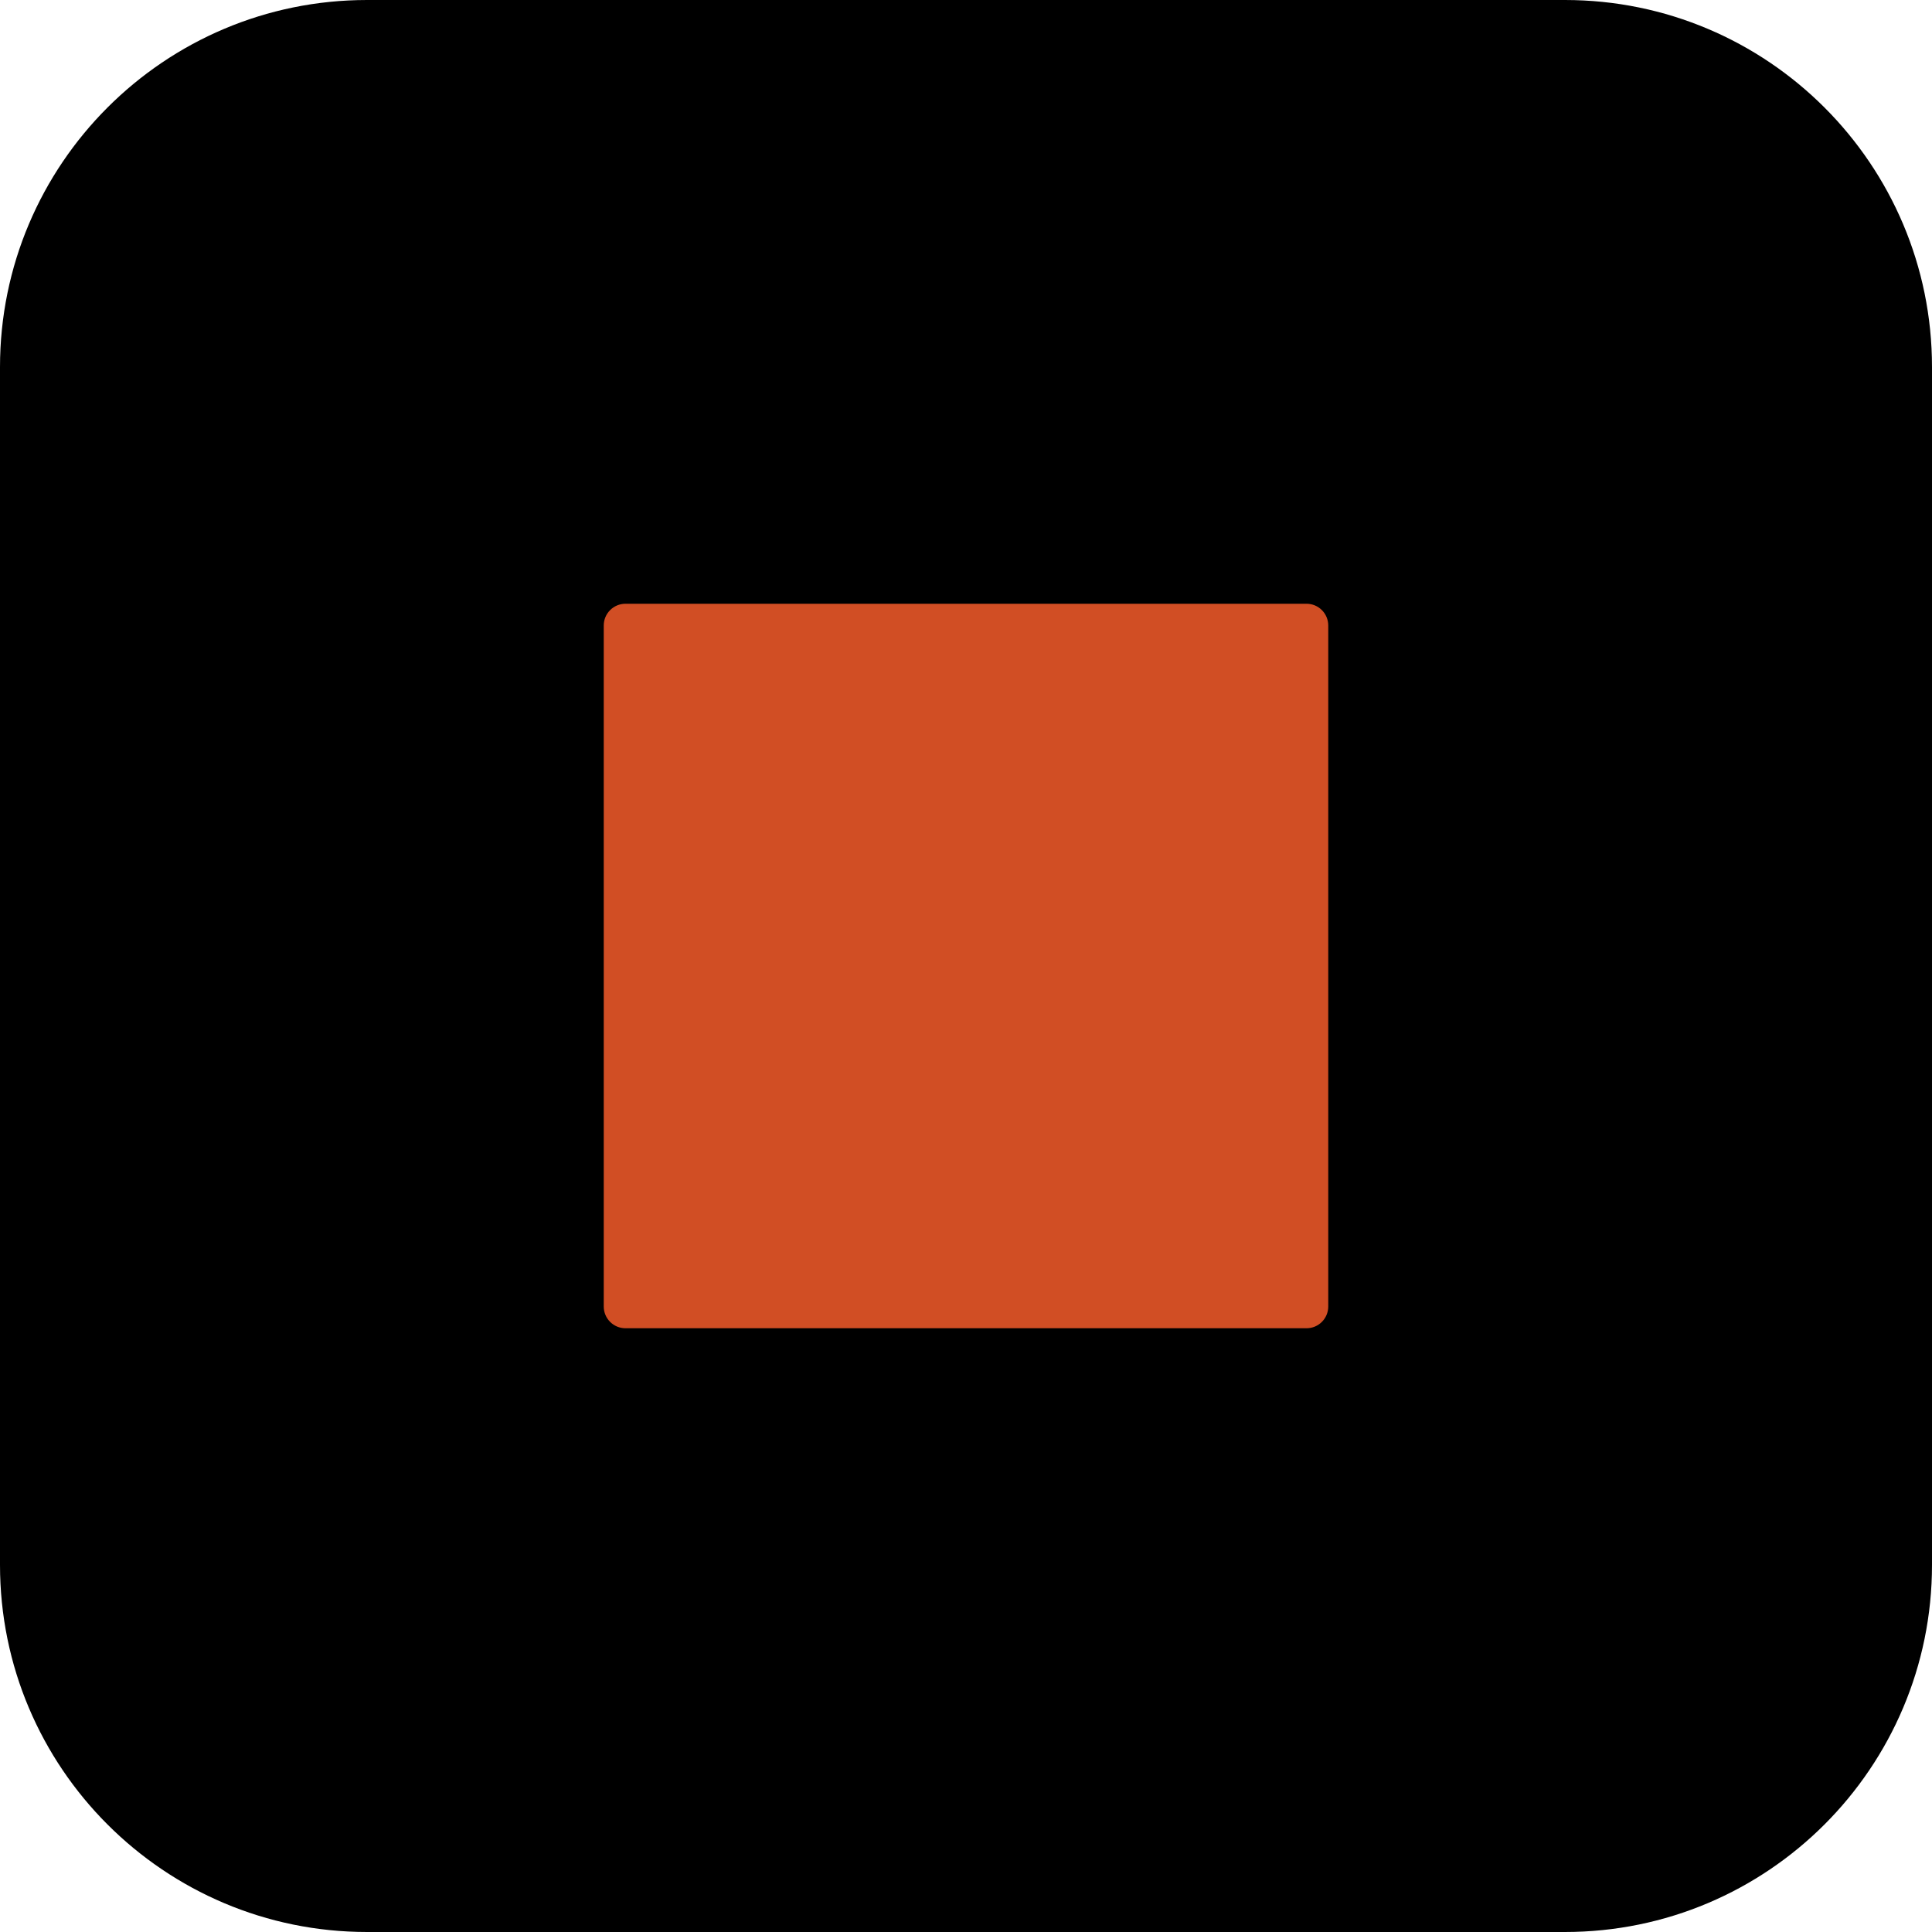
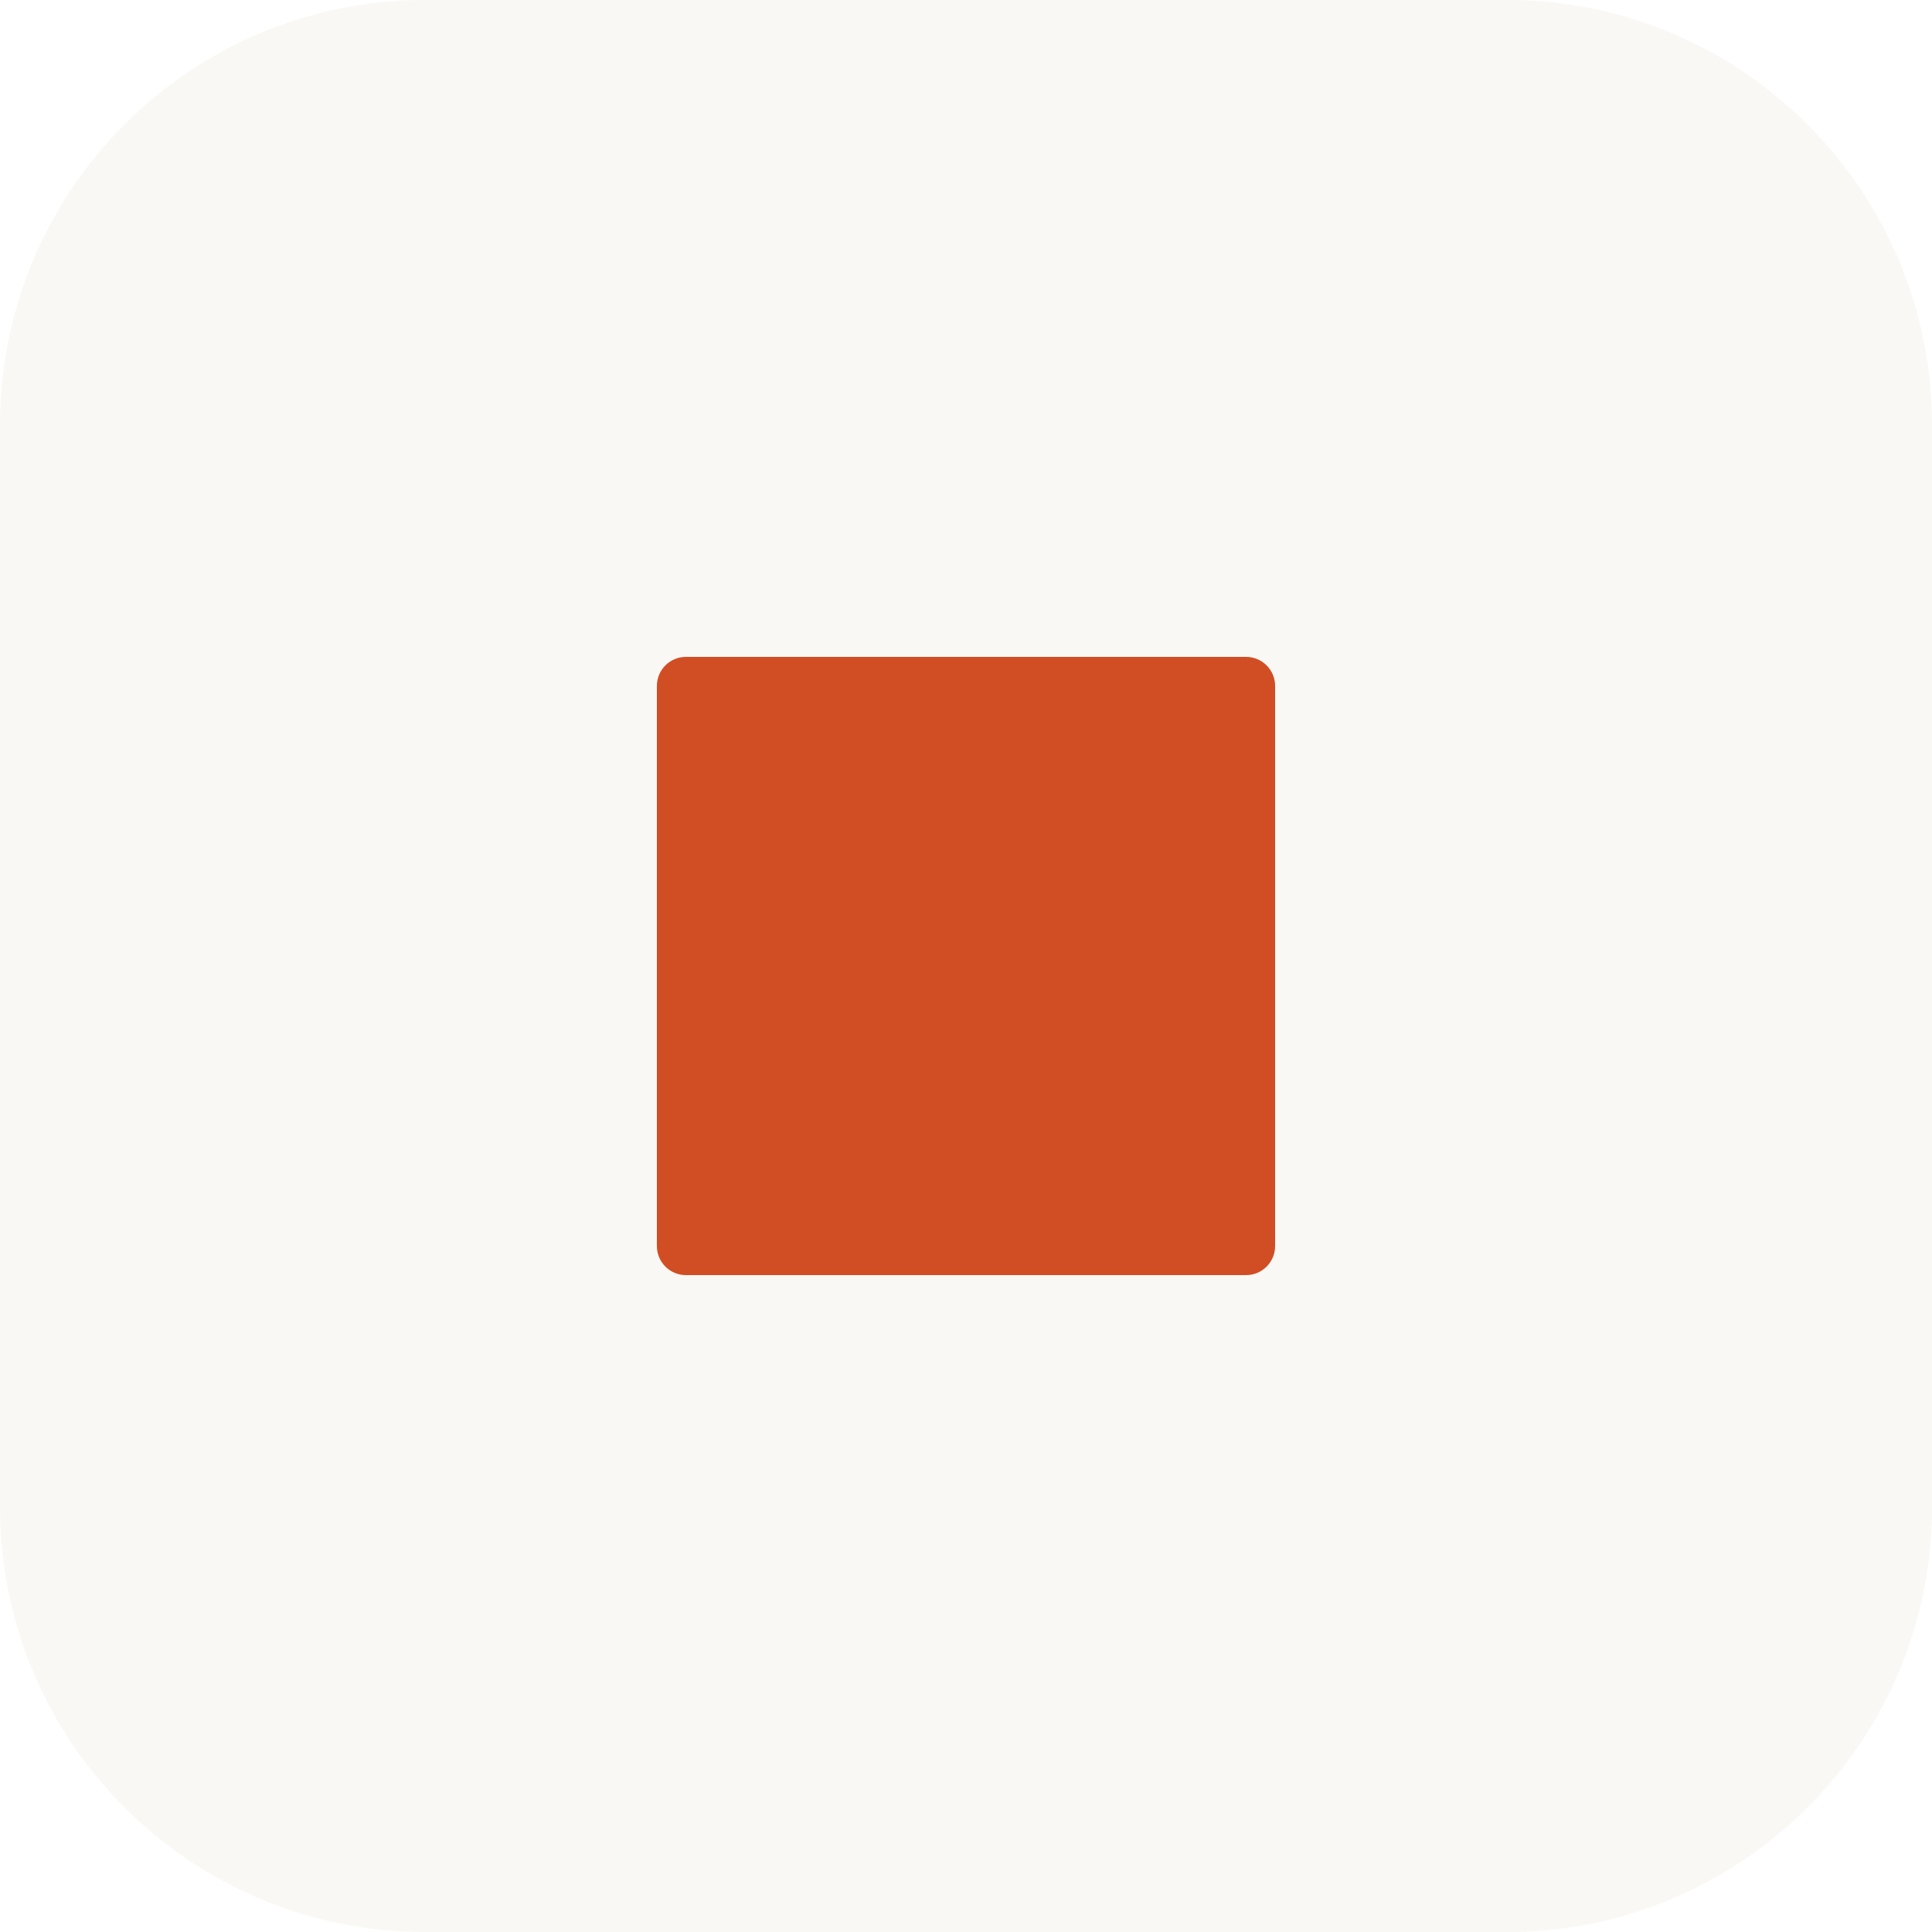
- <svg xmlns="http://www.w3.org/2000/svg" viewBox="0 0 1024 1024" width="1024" height="1024" role="img" aria-label="NetworkBase">
-   <rect class="bg" width="1024" height="1024" rx="194.56" />
-   <rect x="320" y="320" width="384" height="384" rx="11.52" fill="#D14E24" />
+ <svg xmlns="http://www.w3.org/2000/svg" viewBox="0 0 1024 1024">
+   <rect width="1024" height="1024" rx="225.28" fill="#FAF8F4" />
+   <rect x="348.16" y="348.16" width="327.68" height="327.68" rx="15.401" fill="#D14E24" />
</svg>
